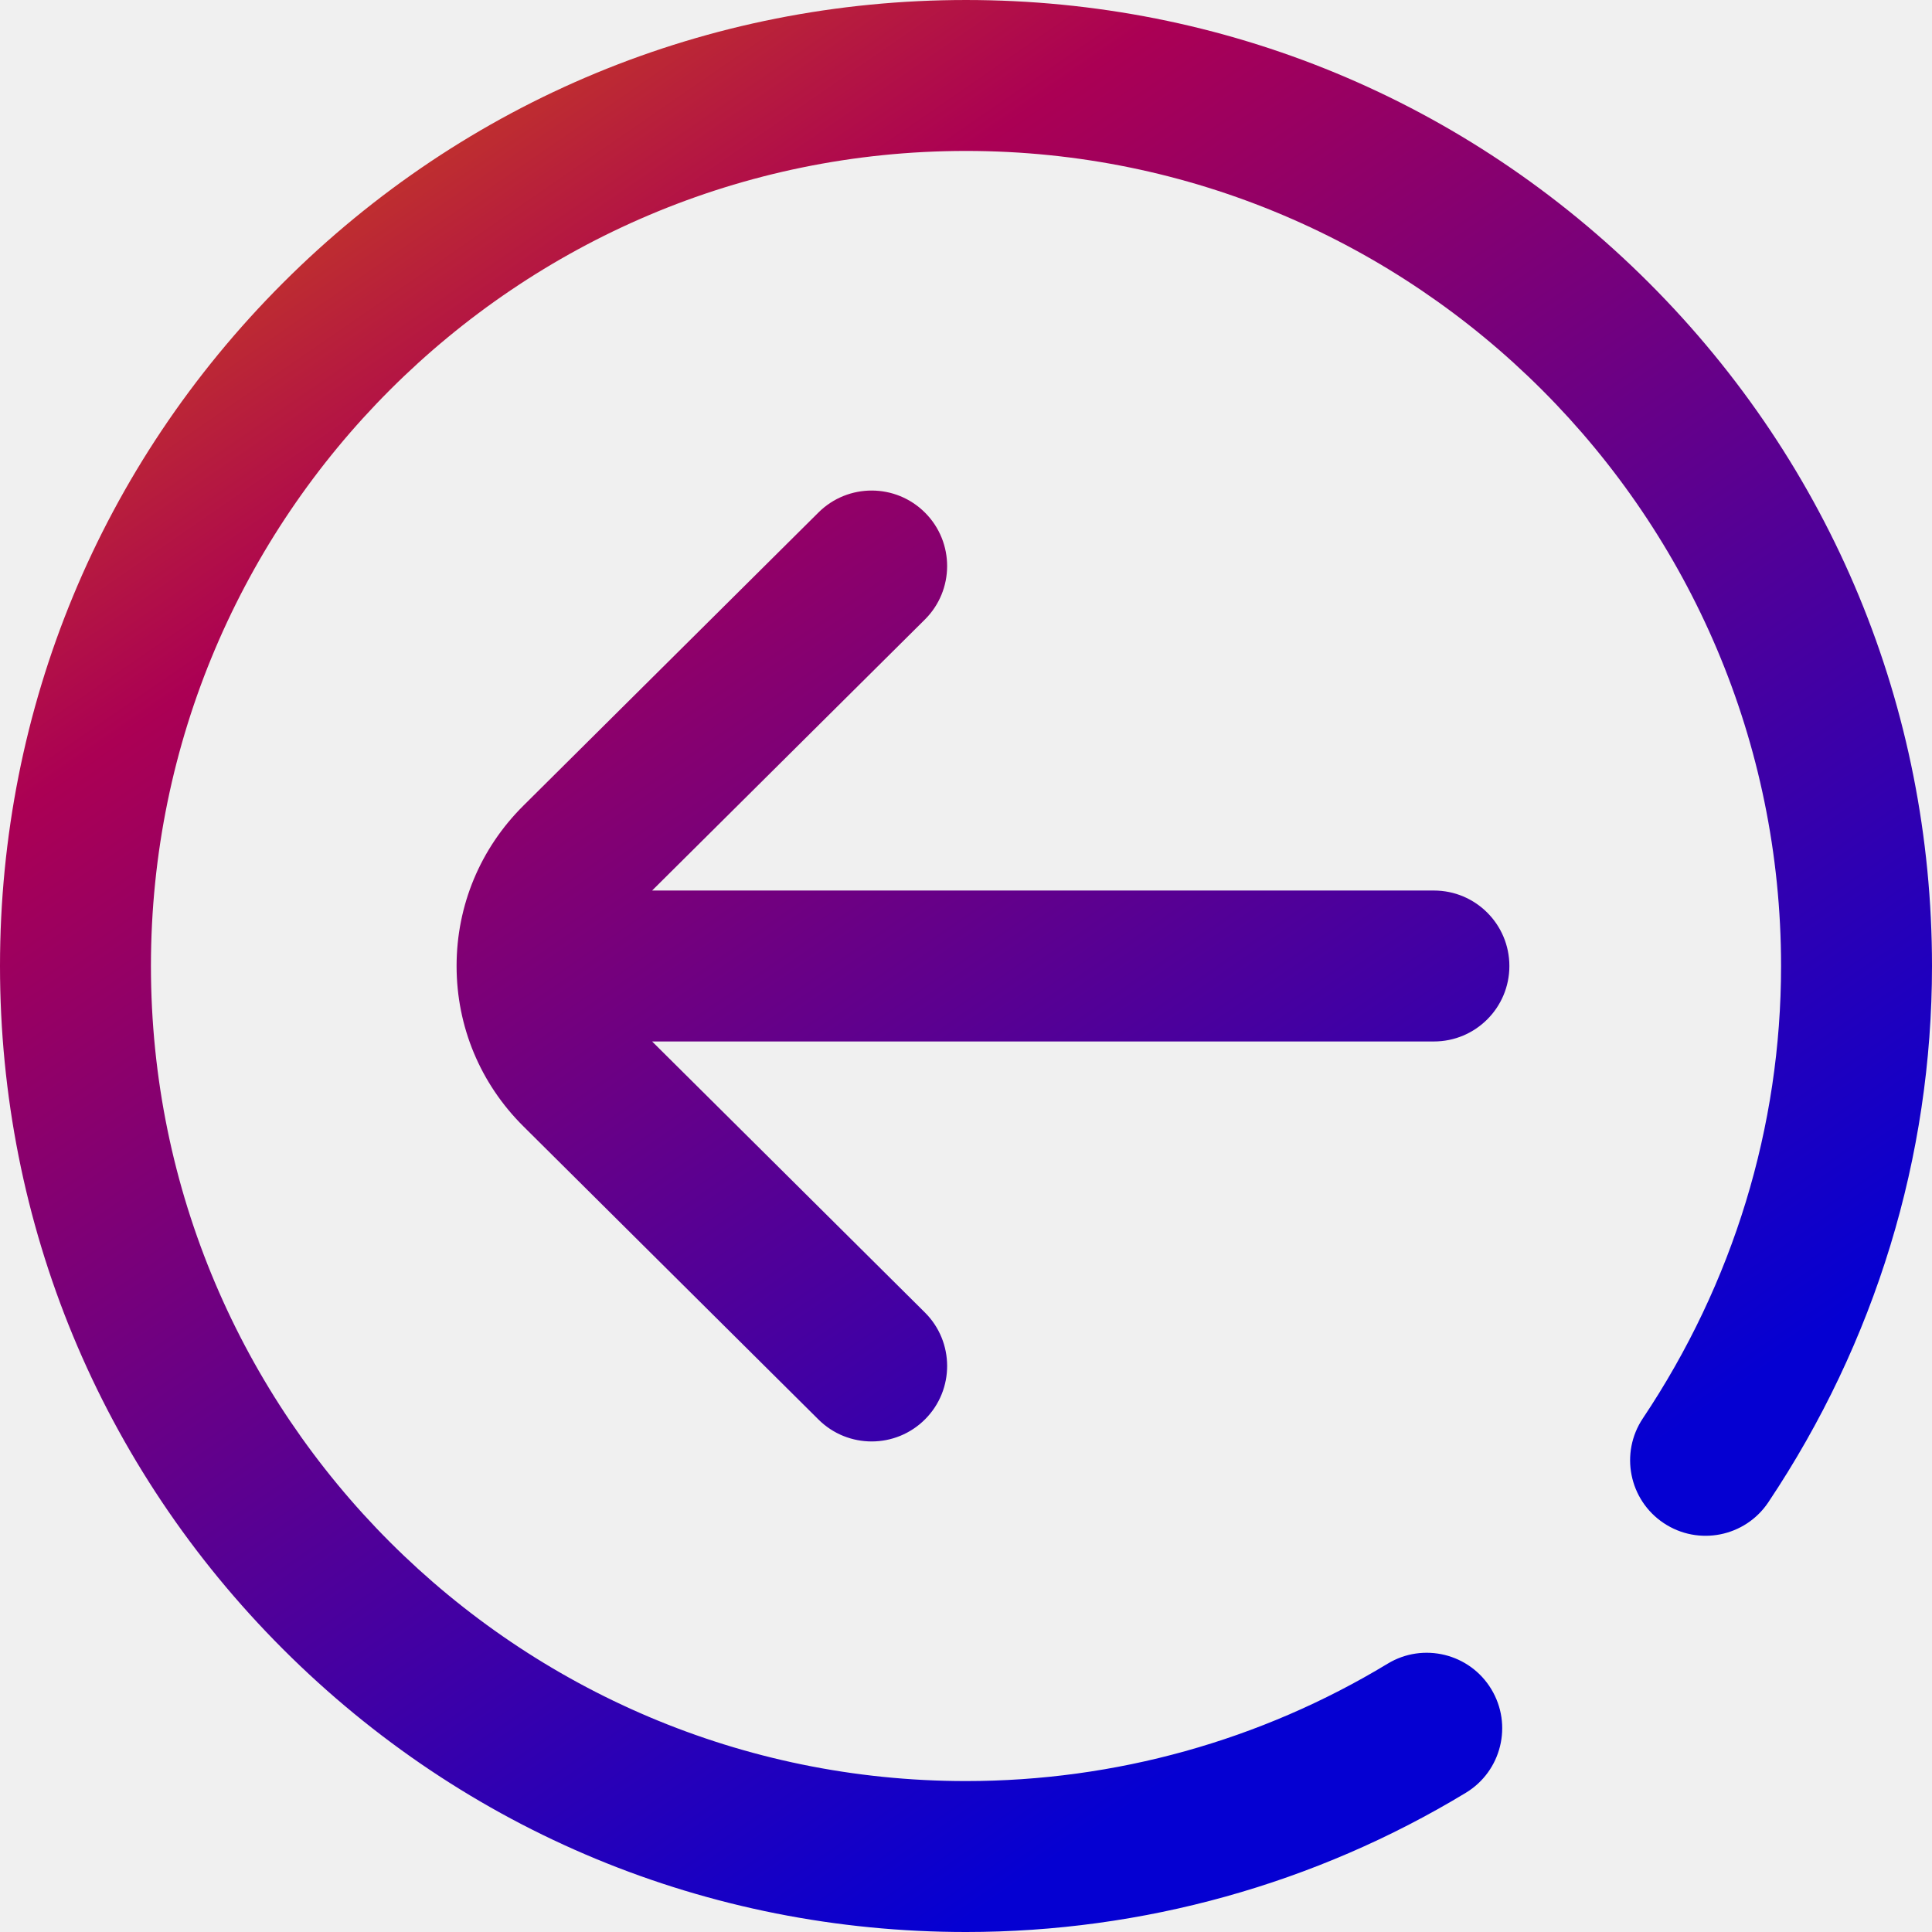
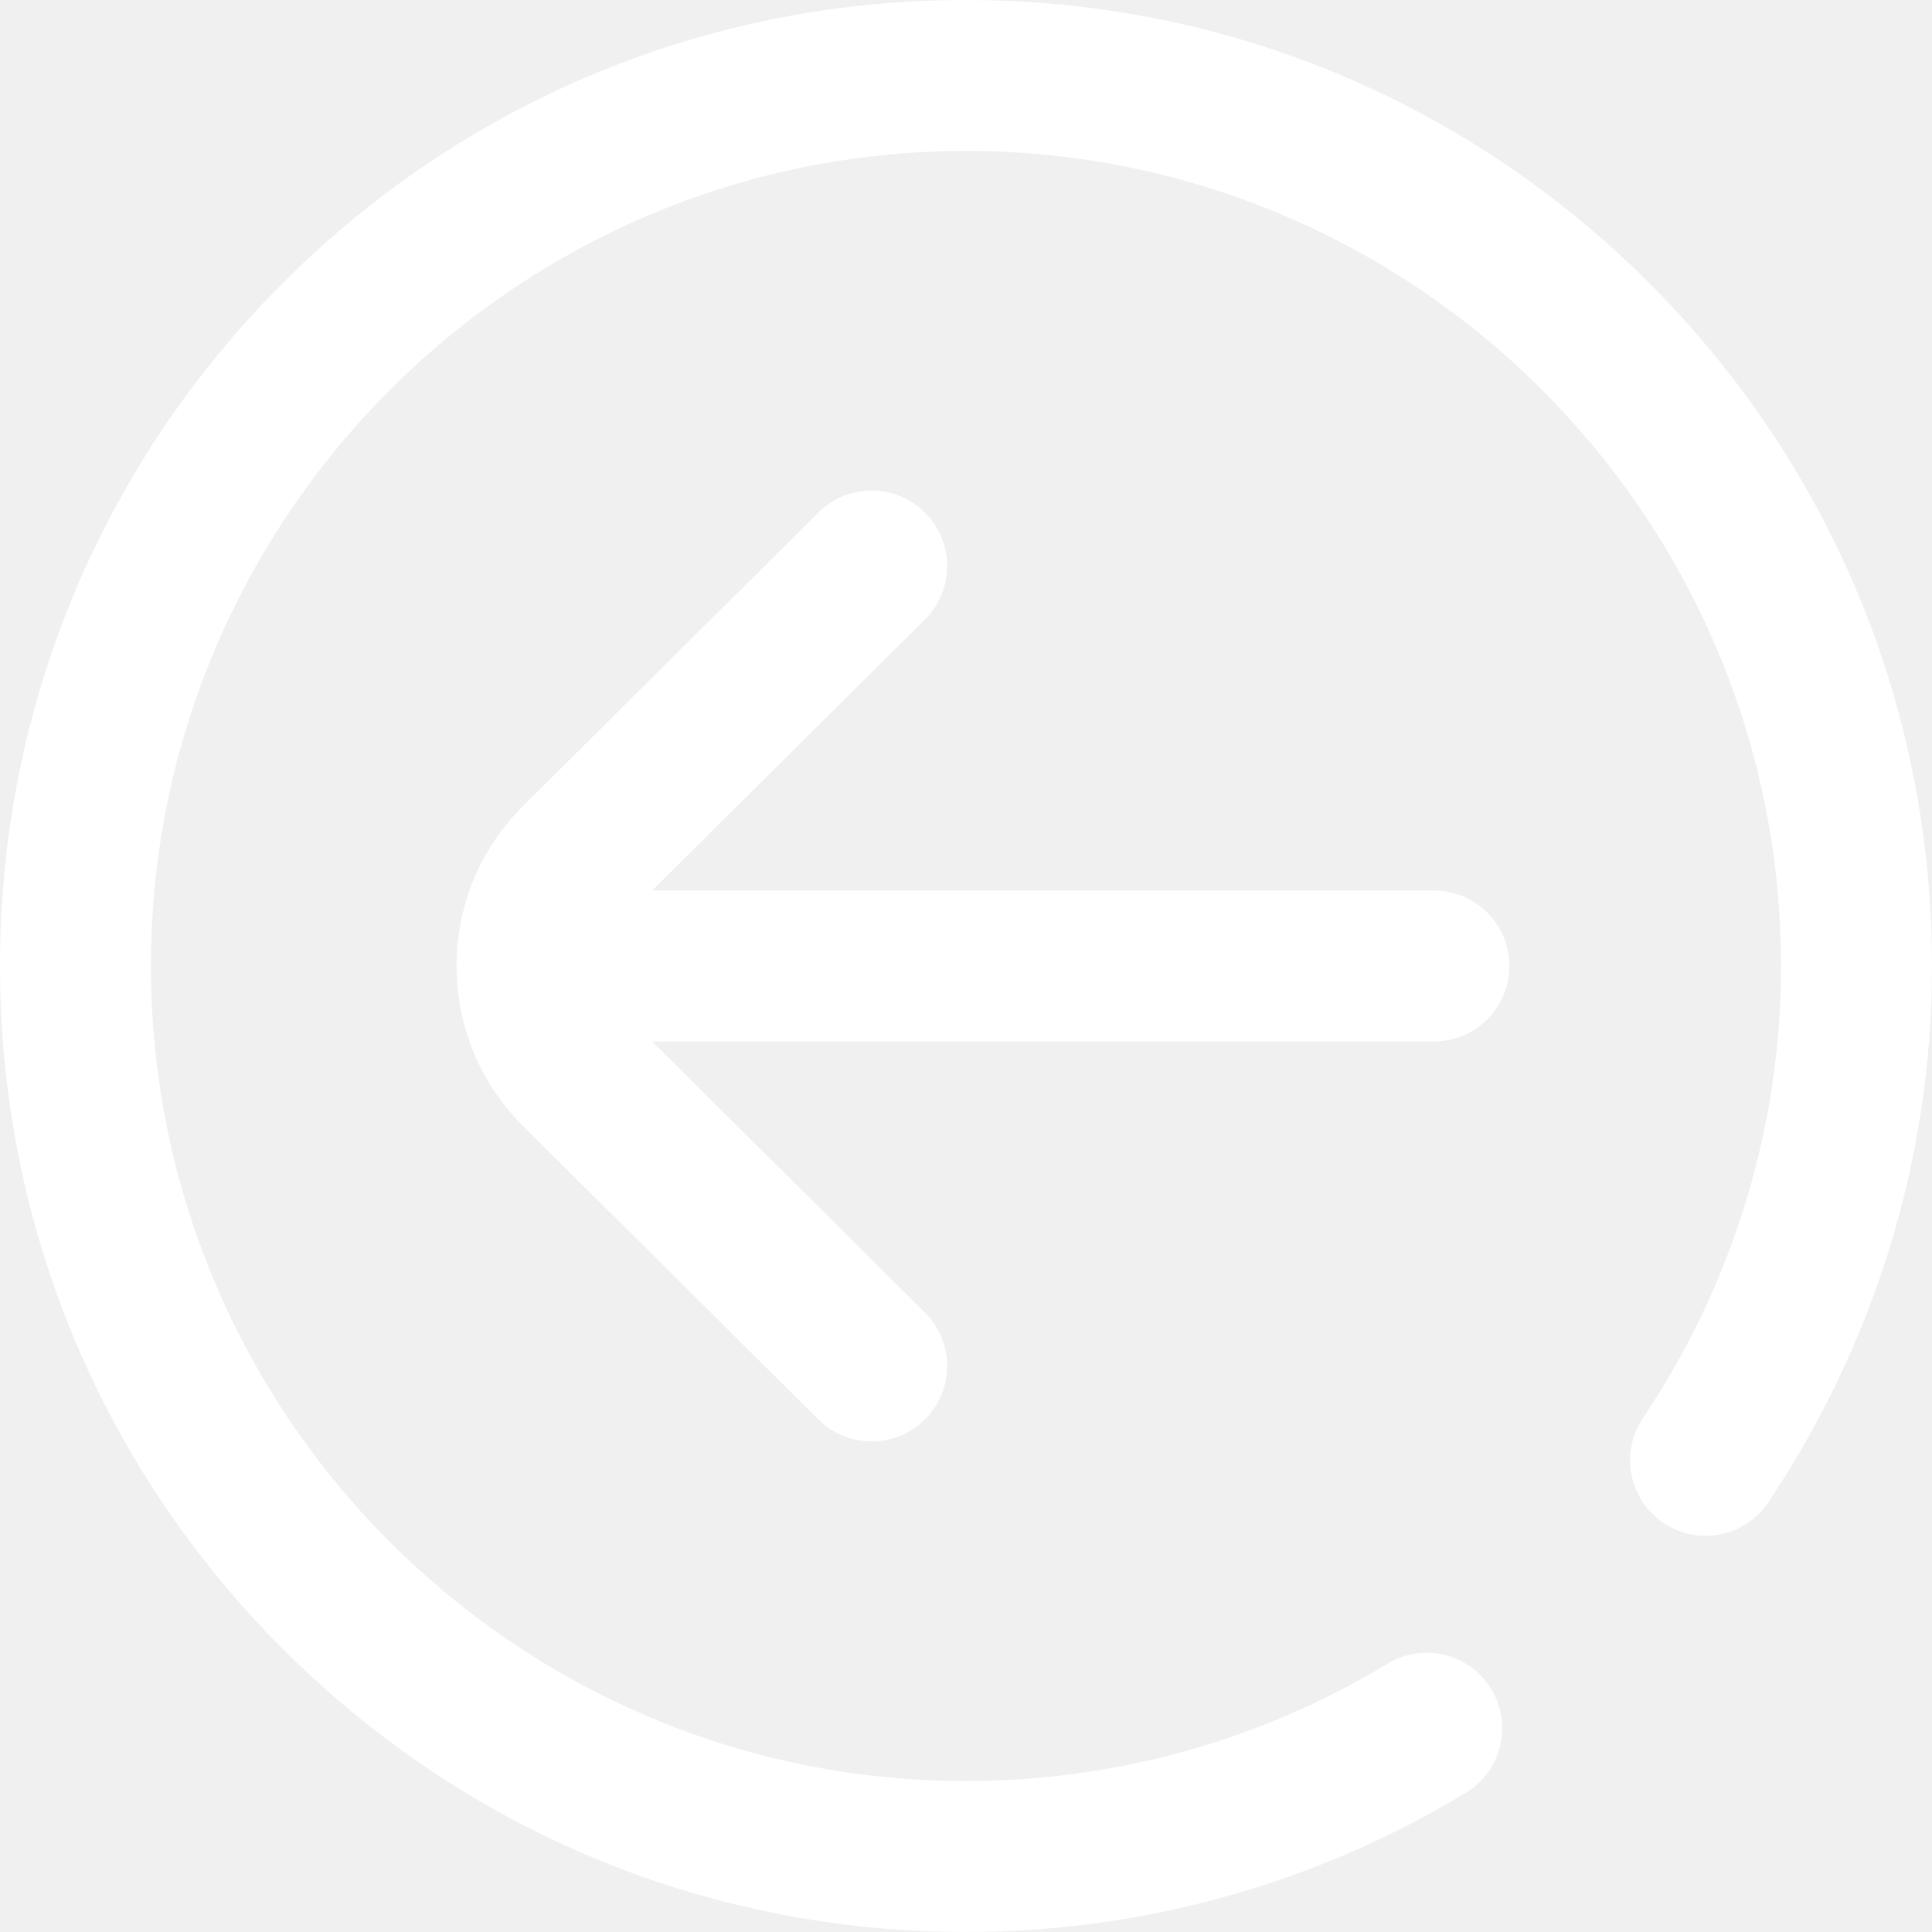
<svg xmlns="http://www.w3.org/2000/svg" height="512pt" viewBox="0 0 512 512" width="512pt">
  <defs>
    <linearGradient spreadMethod="pad" id="gradient" x1="80%" y1="116%" x2="0%" y2="0%">
      <stop offset="0" style="stop-color:rgb(5, 0, 210);stop-opacity:1;" />
      <stop offset="22%" style="stop-color:rgb(5, 0, 210);stop-opacity:1;" />
      <stop offset="75%" style="stop-color:rgb(171, 0, 84);stop-opacity:1;" />
      <stop offset="100%" style="stop-color:rgb(215, 106, 0);stop-opacity:1;" />
    </linearGradient>
  </defs>
-   <path d="m512 256c0 50.531-15 99.676-43.375 142.117-6.137 9.18-18.559 11.648-27.742 5.508-9.184-6.137-11.648-18.559-5.512-27.742 23.965-35.84 36.629-77.293 36.629-119.883 0-119.102-96.898-216-216-216s-216 96.898-216 216 96.898 216 216 216c39.508 0 78.145-10.758 111.738-31.105 9.445-5.723 21.742-2.703 27.465 6.742 5.727 9.449 2.707 21.746-6.742 27.469-39.844 24.137-85.648 36.895-132.461 36.895-68.379 0-132.668-26.629-181.02-74.98-48.352-48.352-74.98-112.641-74.98-181.02s26.629-132.668 74.98-181.02c48.352-48.352 112.641-74.98 181.02-74.98s132.668 26.629 181.02 74.98c48.352 48.352 74.98 112.641 74.98 181.02zm-112 0c0-11.047-8.953-20-20-20h-207.184l72.281-71.812c7.836-7.785 7.875-20.449.09-28.285-7.785-7.836-20.449-7.875-28.285-.09l-78.199 77.695c-11.418 11.344-17.703 26.434-17.703 42.492s6.285 31.148 17.703 42.488l78.199 77.699c3.902 3.875 9 5.812 14.098 5.812 5.141 0 10.277-1.969 14.188-5.902 7.785-7.836 7.746-20.5-.09-28.285l-72.281-71.812h207.184c11.047 0 20-8.953 20-20zm0 0" fill="url(#gradient)" />
+   <path d="m512 256c0 50.531-15 99.676-43.375 142.117-6.137 9.18-18.559 11.648-27.742 5.508-9.184-6.137-11.648-18.559-5.512-27.742 23.965-35.84 36.629-77.293 36.629-119.883 0-119.102-96.898-216-216-216s-216 96.898-216 216 96.898 216 216 216c39.508 0 78.145-10.758 111.738-31.105 9.445-5.723 21.742-2.703 27.465 6.742 5.727 9.449 2.707 21.746-6.742 27.469-39.844 24.137-85.648 36.895-132.461 36.895-68.379 0-132.668-26.629-181.02-74.98-48.352-48.352-74.98-112.641-74.98-181.02s26.629-132.668 74.98-181.02c48.352-48.352 112.641-74.98 181.02-74.98s132.668 26.629 181.02 74.98c48.352 48.352 74.98 112.641 74.98 181.02zm-112 0c0-11.047-8.953-20-20-20h-207.184l72.281-71.812c7.836-7.785 7.875-20.449.09-28.285-7.785-7.836-20.449-7.875-28.285-.09l-78.199 77.695c-11.418 11.344-17.703 26.434-17.703 42.492s6.285 31.148 17.703 42.488l78.199 77.699c3.902 3.875 9 5.812 14.098 5.812 5.141 0 10.277-1.969 14.188-5.902 7.785-7.836 7.746-20.5-.09-28.285l-72.281-71.812h207.184c11.047 0 20-8.953 20-20zm0 0" fill="white" />
</svg>
